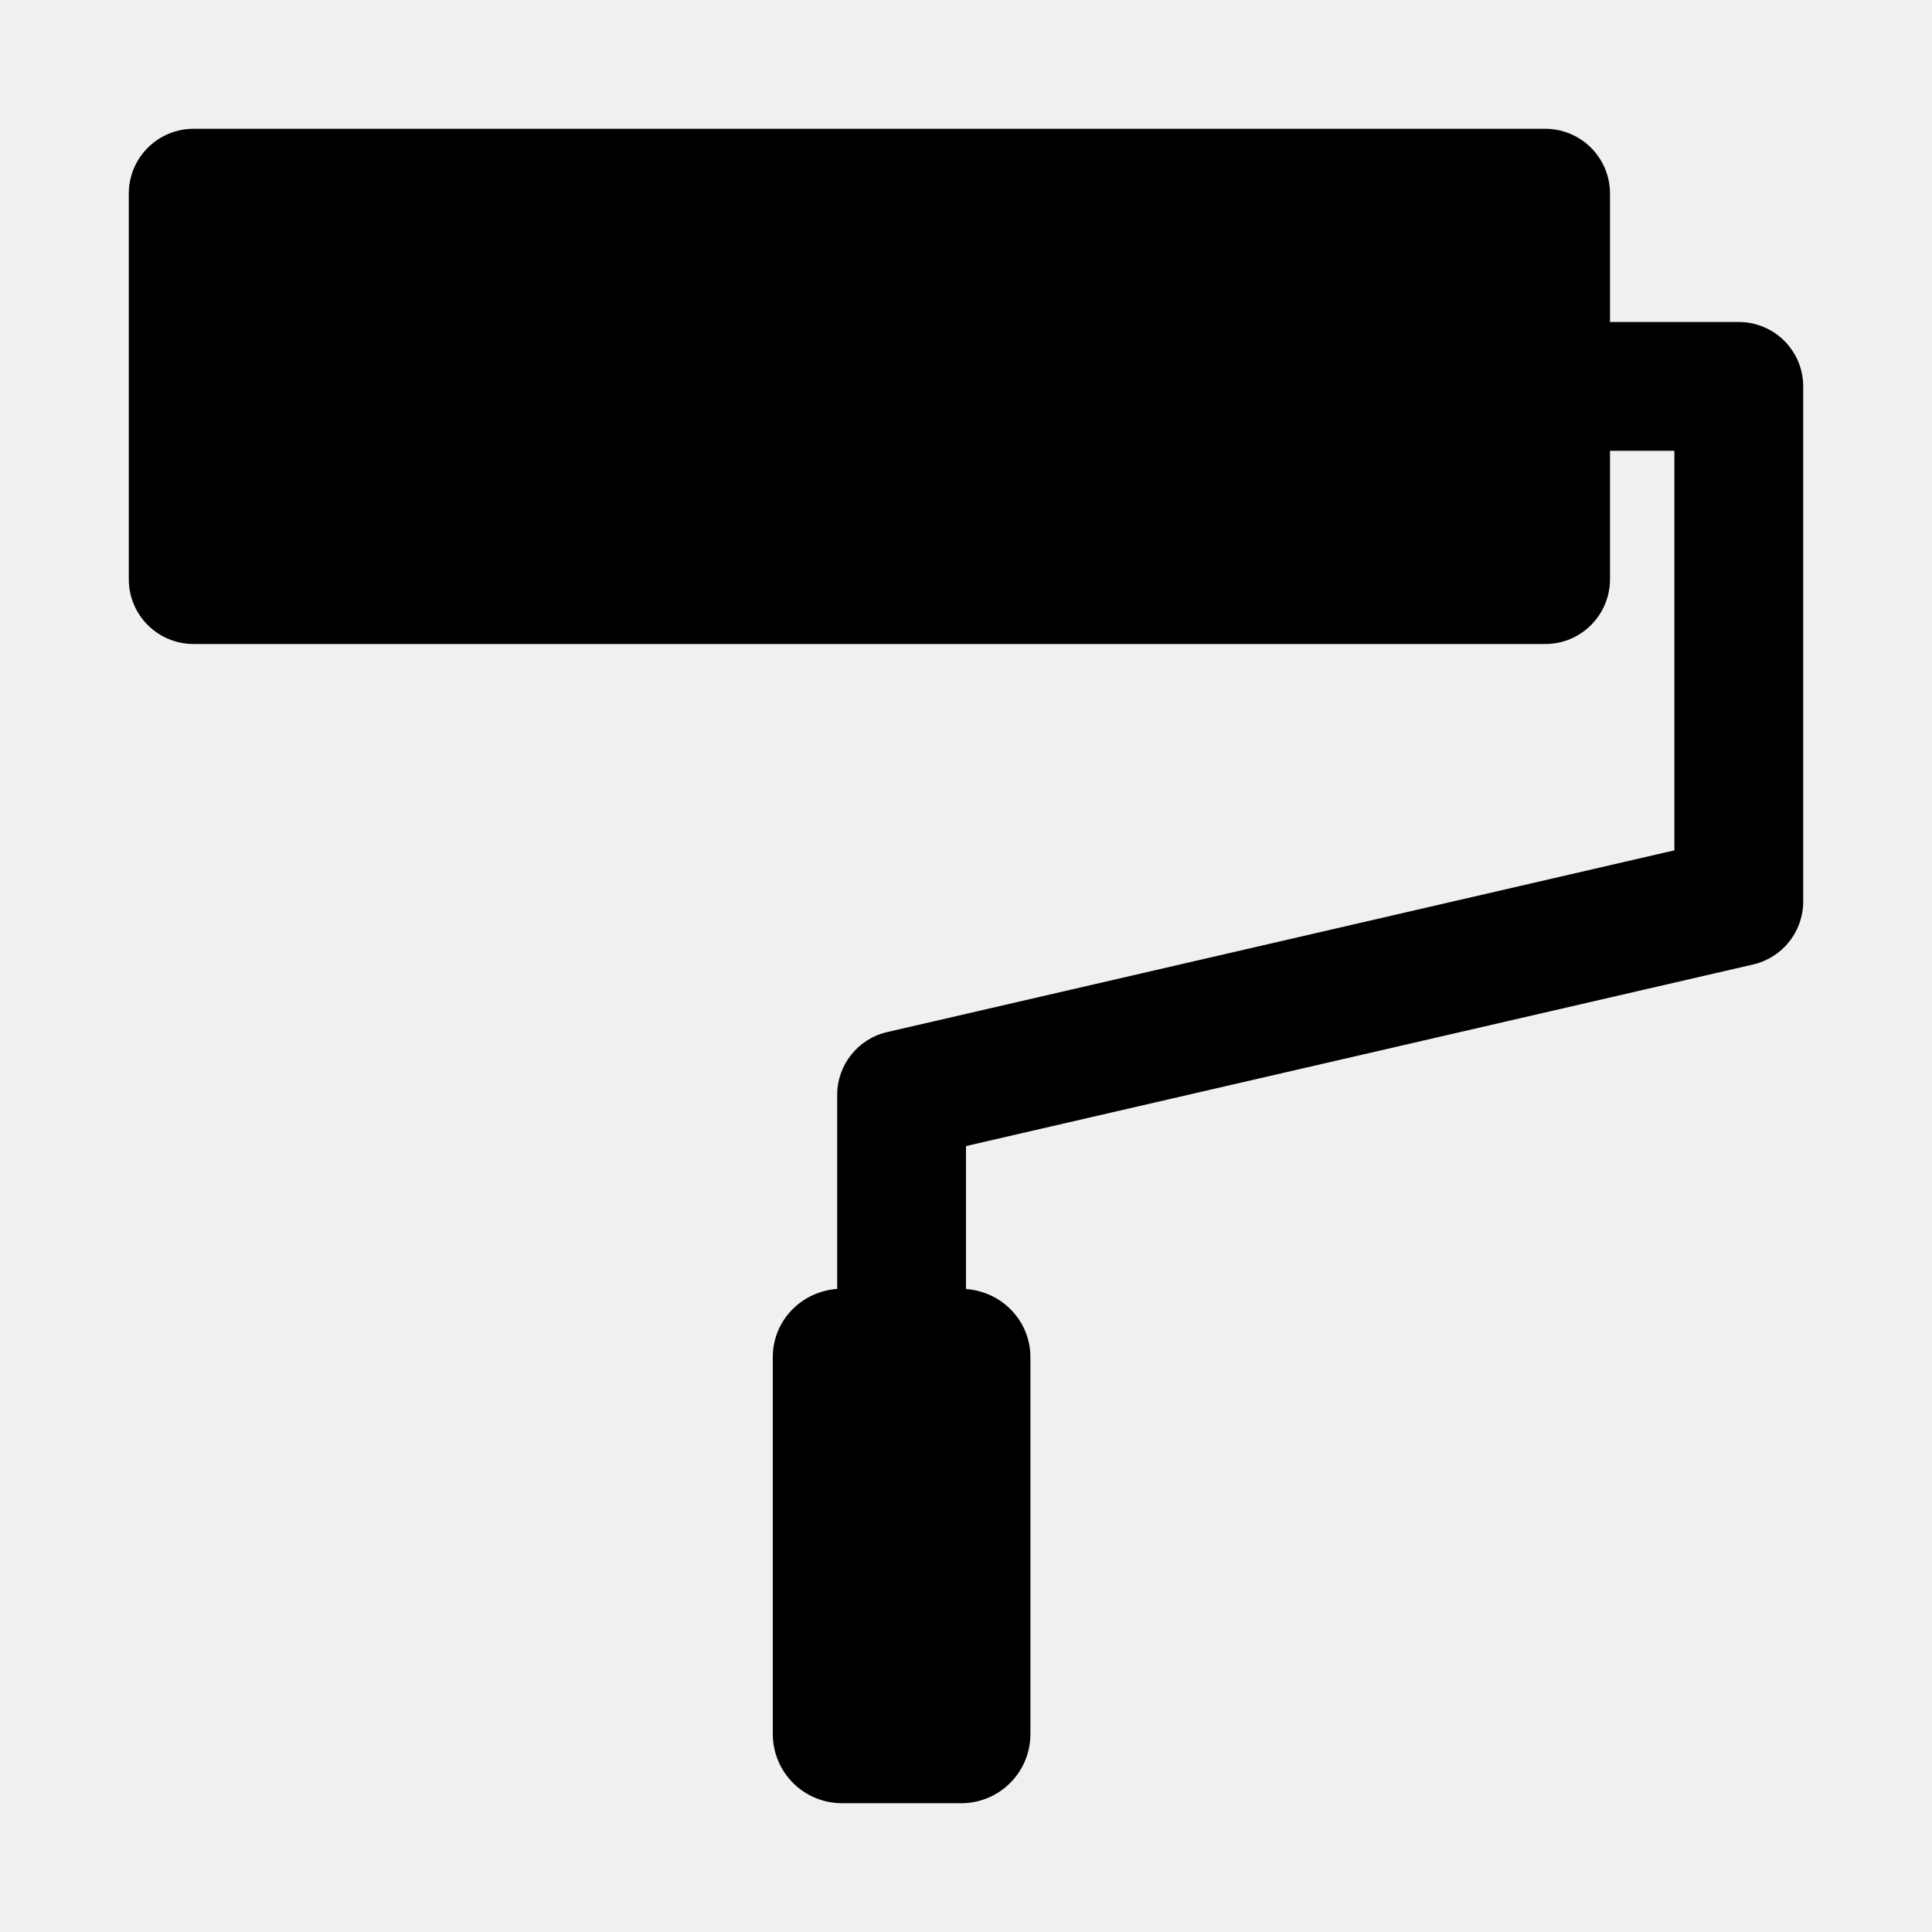
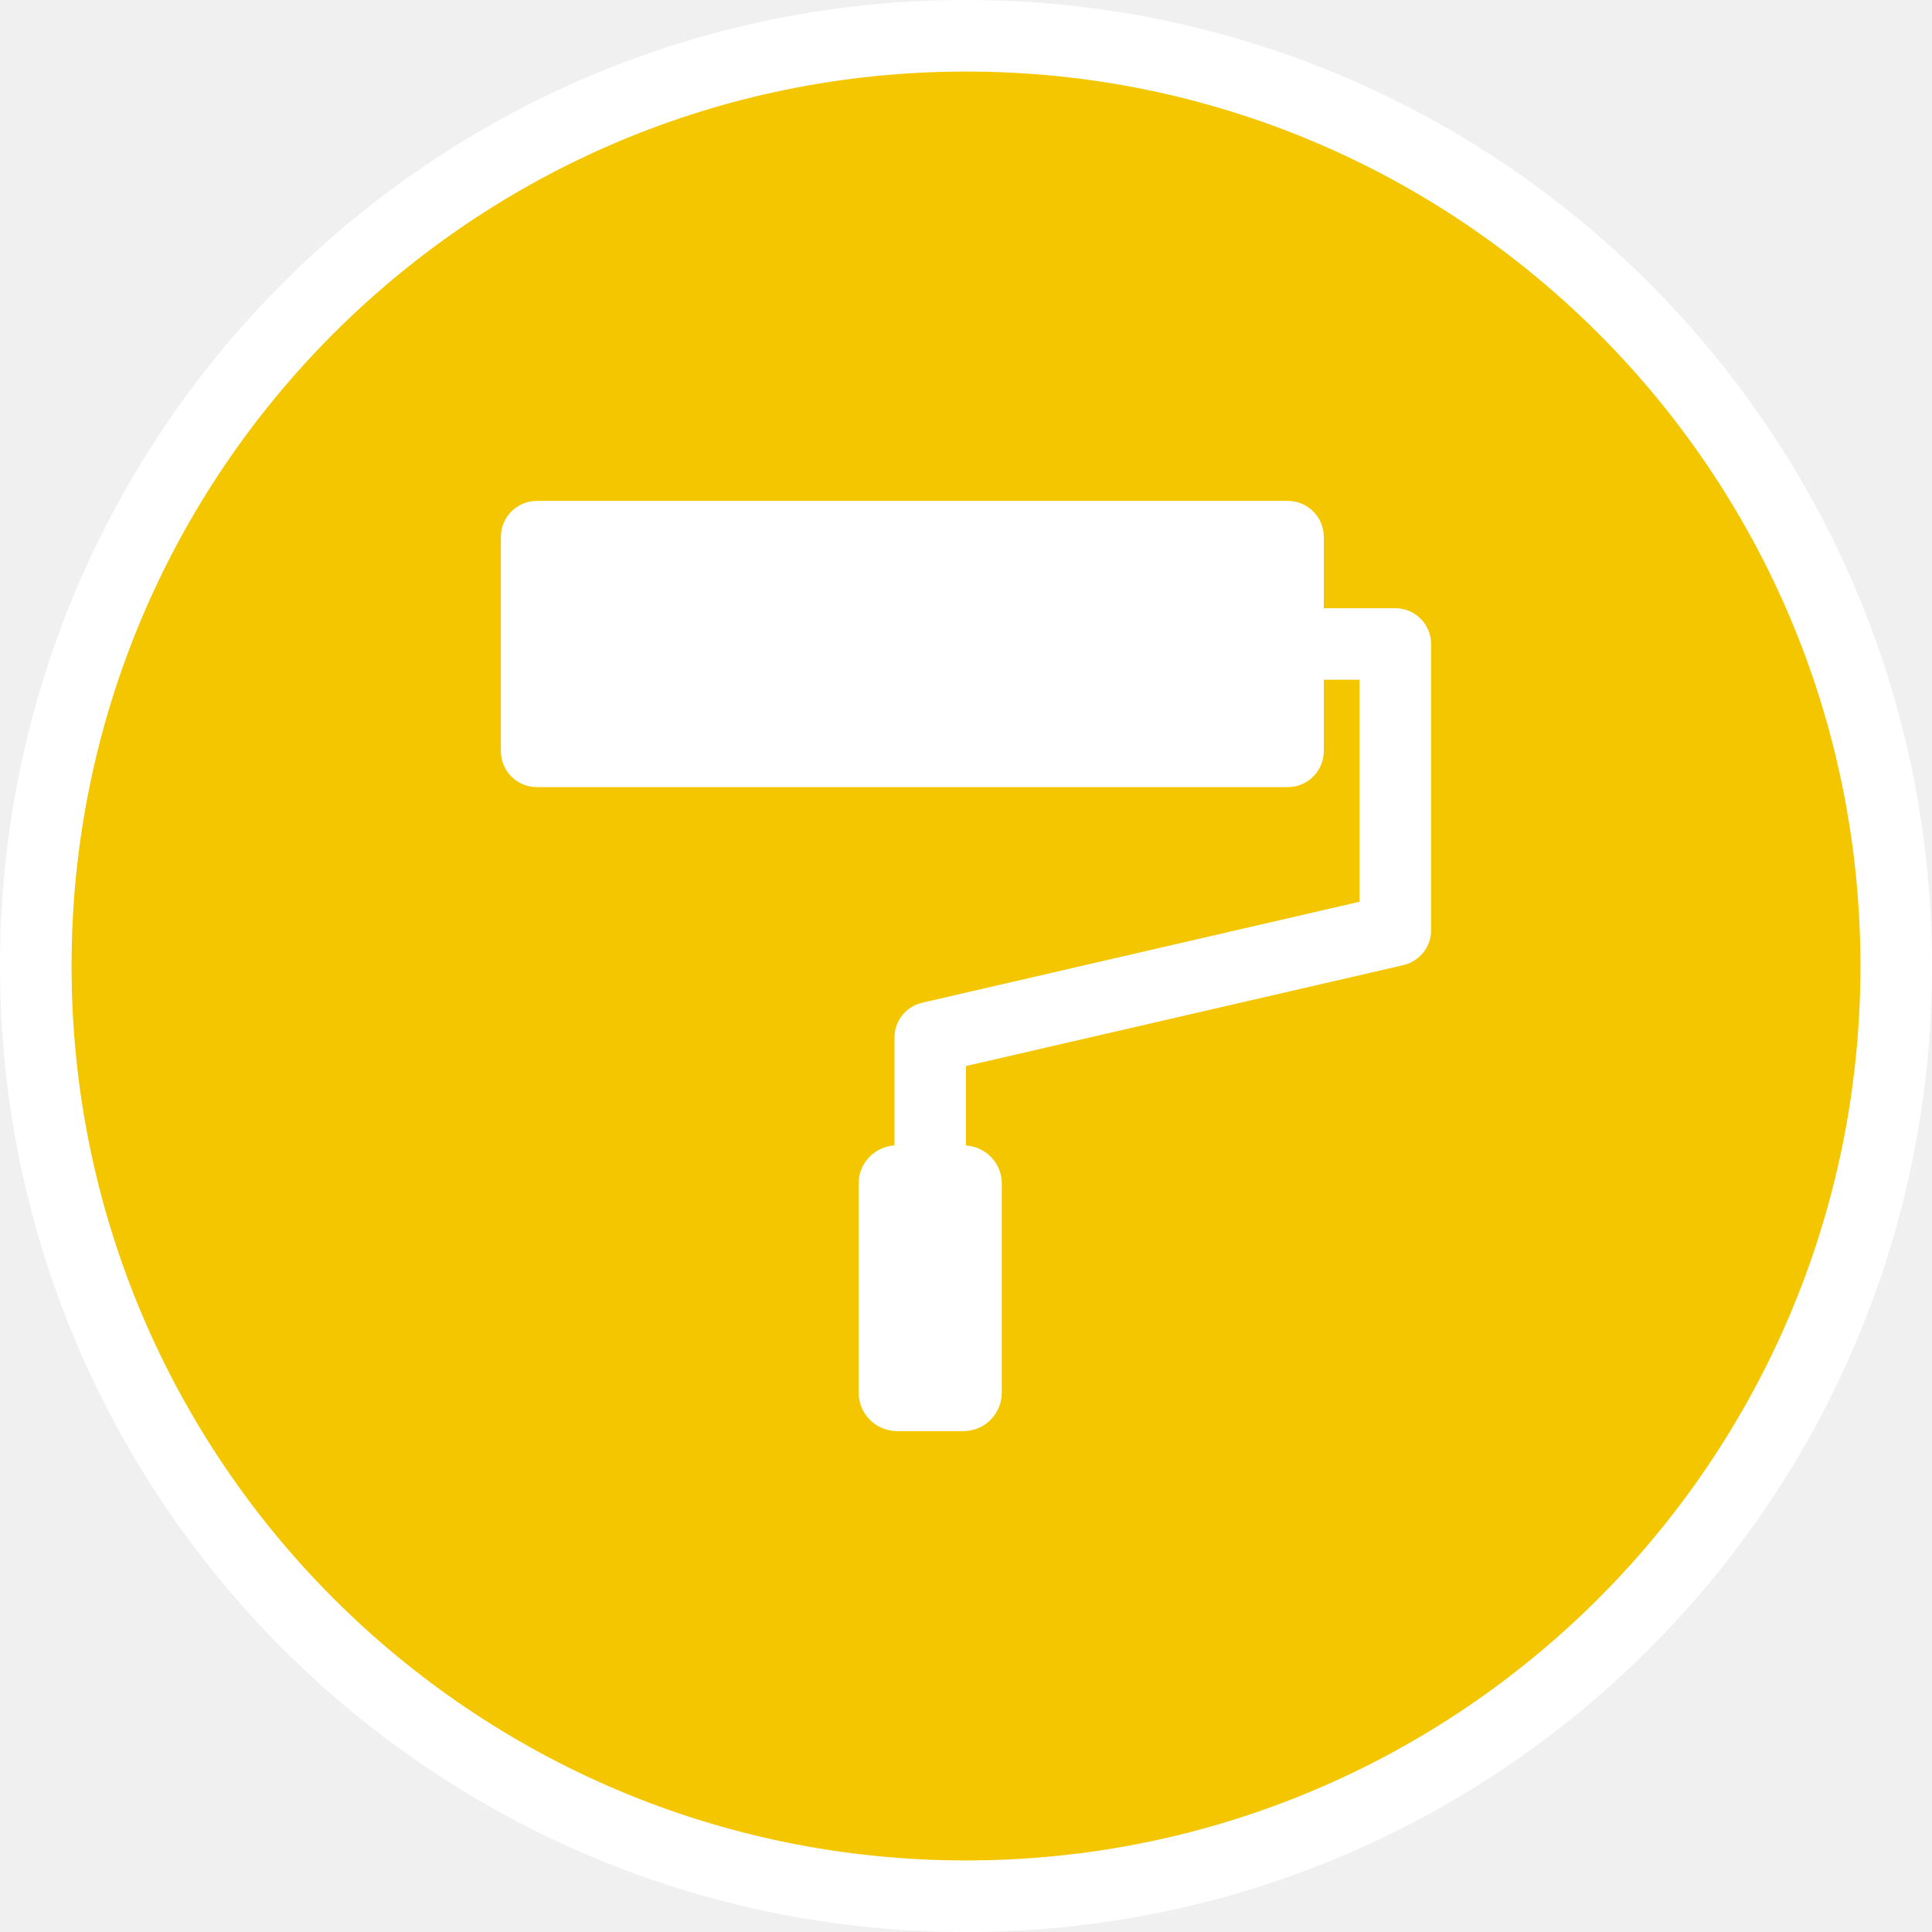
- <svg xmlns="http://www.w3.org/2000/svg" version="1.1" id="paint-15" width="15px" height="15px" viewBox="0 0 15 15">
-   <path d="M13.5,2.5h-1V1.503C12.5,1.225,12.275,1,11.997,1H1.503C1.225,1,1,1.225,1,1.503v2.995C1,4.775,1.225,5,1.503,5  h10.495C12.275,5,12.5,4.775,12.5,4.497V3.5H13v3.102L6.888,8.013C6.661,8.065,6.5,8.268,6.5,8.5v1.507  c-0.278,0.02-0.5,0.246-0.5,0.529v2.926C6,13.76,6.24,14,6.537,14h0.926C7.76,14,8,13.76,8,13.463v-2.926  c0-0.283-0.222-0.509-0.5-0.529v-1.11l6.112-1.41C13.839,7.435,14,7.233,14,7V3C14,2.724,13.776,2.5,13.5,2.5z" />
+ <svg xmlns="http://www.w3.org/2000/svg" version="1.1" id="paint-15" width="27" height="27" viewBox="0 0 27 27">
+   <rect fill="none" x="0" y="0" width="27" height="27" />
+   <rect x="1" y="1" rx="12.5" ry="12.5" width="25" height="25" stroke="#ffffff" style="stroke-linejoin:round;stroke-miterlimit:4;" fill="#ffffff" stroke-width="2" />
+   <rect x="1" y="1" width="25" height="25" rx="12.5" ry="12.5" fill="#F3C600" />
+   <path fill="#ffffff" transform="translate(6 6)" d="M13.5,2.5h-1V1.503C12.5,1.225,12.275,1,11.997,1H1.503C1.225,1,1,1.225,1,1.503v2.995C1,4.775,1.225,5,1.503,5  h10.495C12.275,5,12.5,4.775,12.5,4.497V3.5H13v3.102L6.888,8.013C6.661,8.065,6.5,8.268,6.5,8.5v1.507  c-0.278,0.02-0.5,0.246-0.5,0.529v2.926C6,13.76,6.24,14,6.537,14h0.926C7.76,14,8,13.76,8,13.463v-2.926  c0-0.283-0.222-0.509-0.5-0.529v-1.11l6.112-1.41C13.839,7.435,14,7.233,14,7V3C14,2.724,13.776,2.5,13.5,2.5z" />
</svg>
